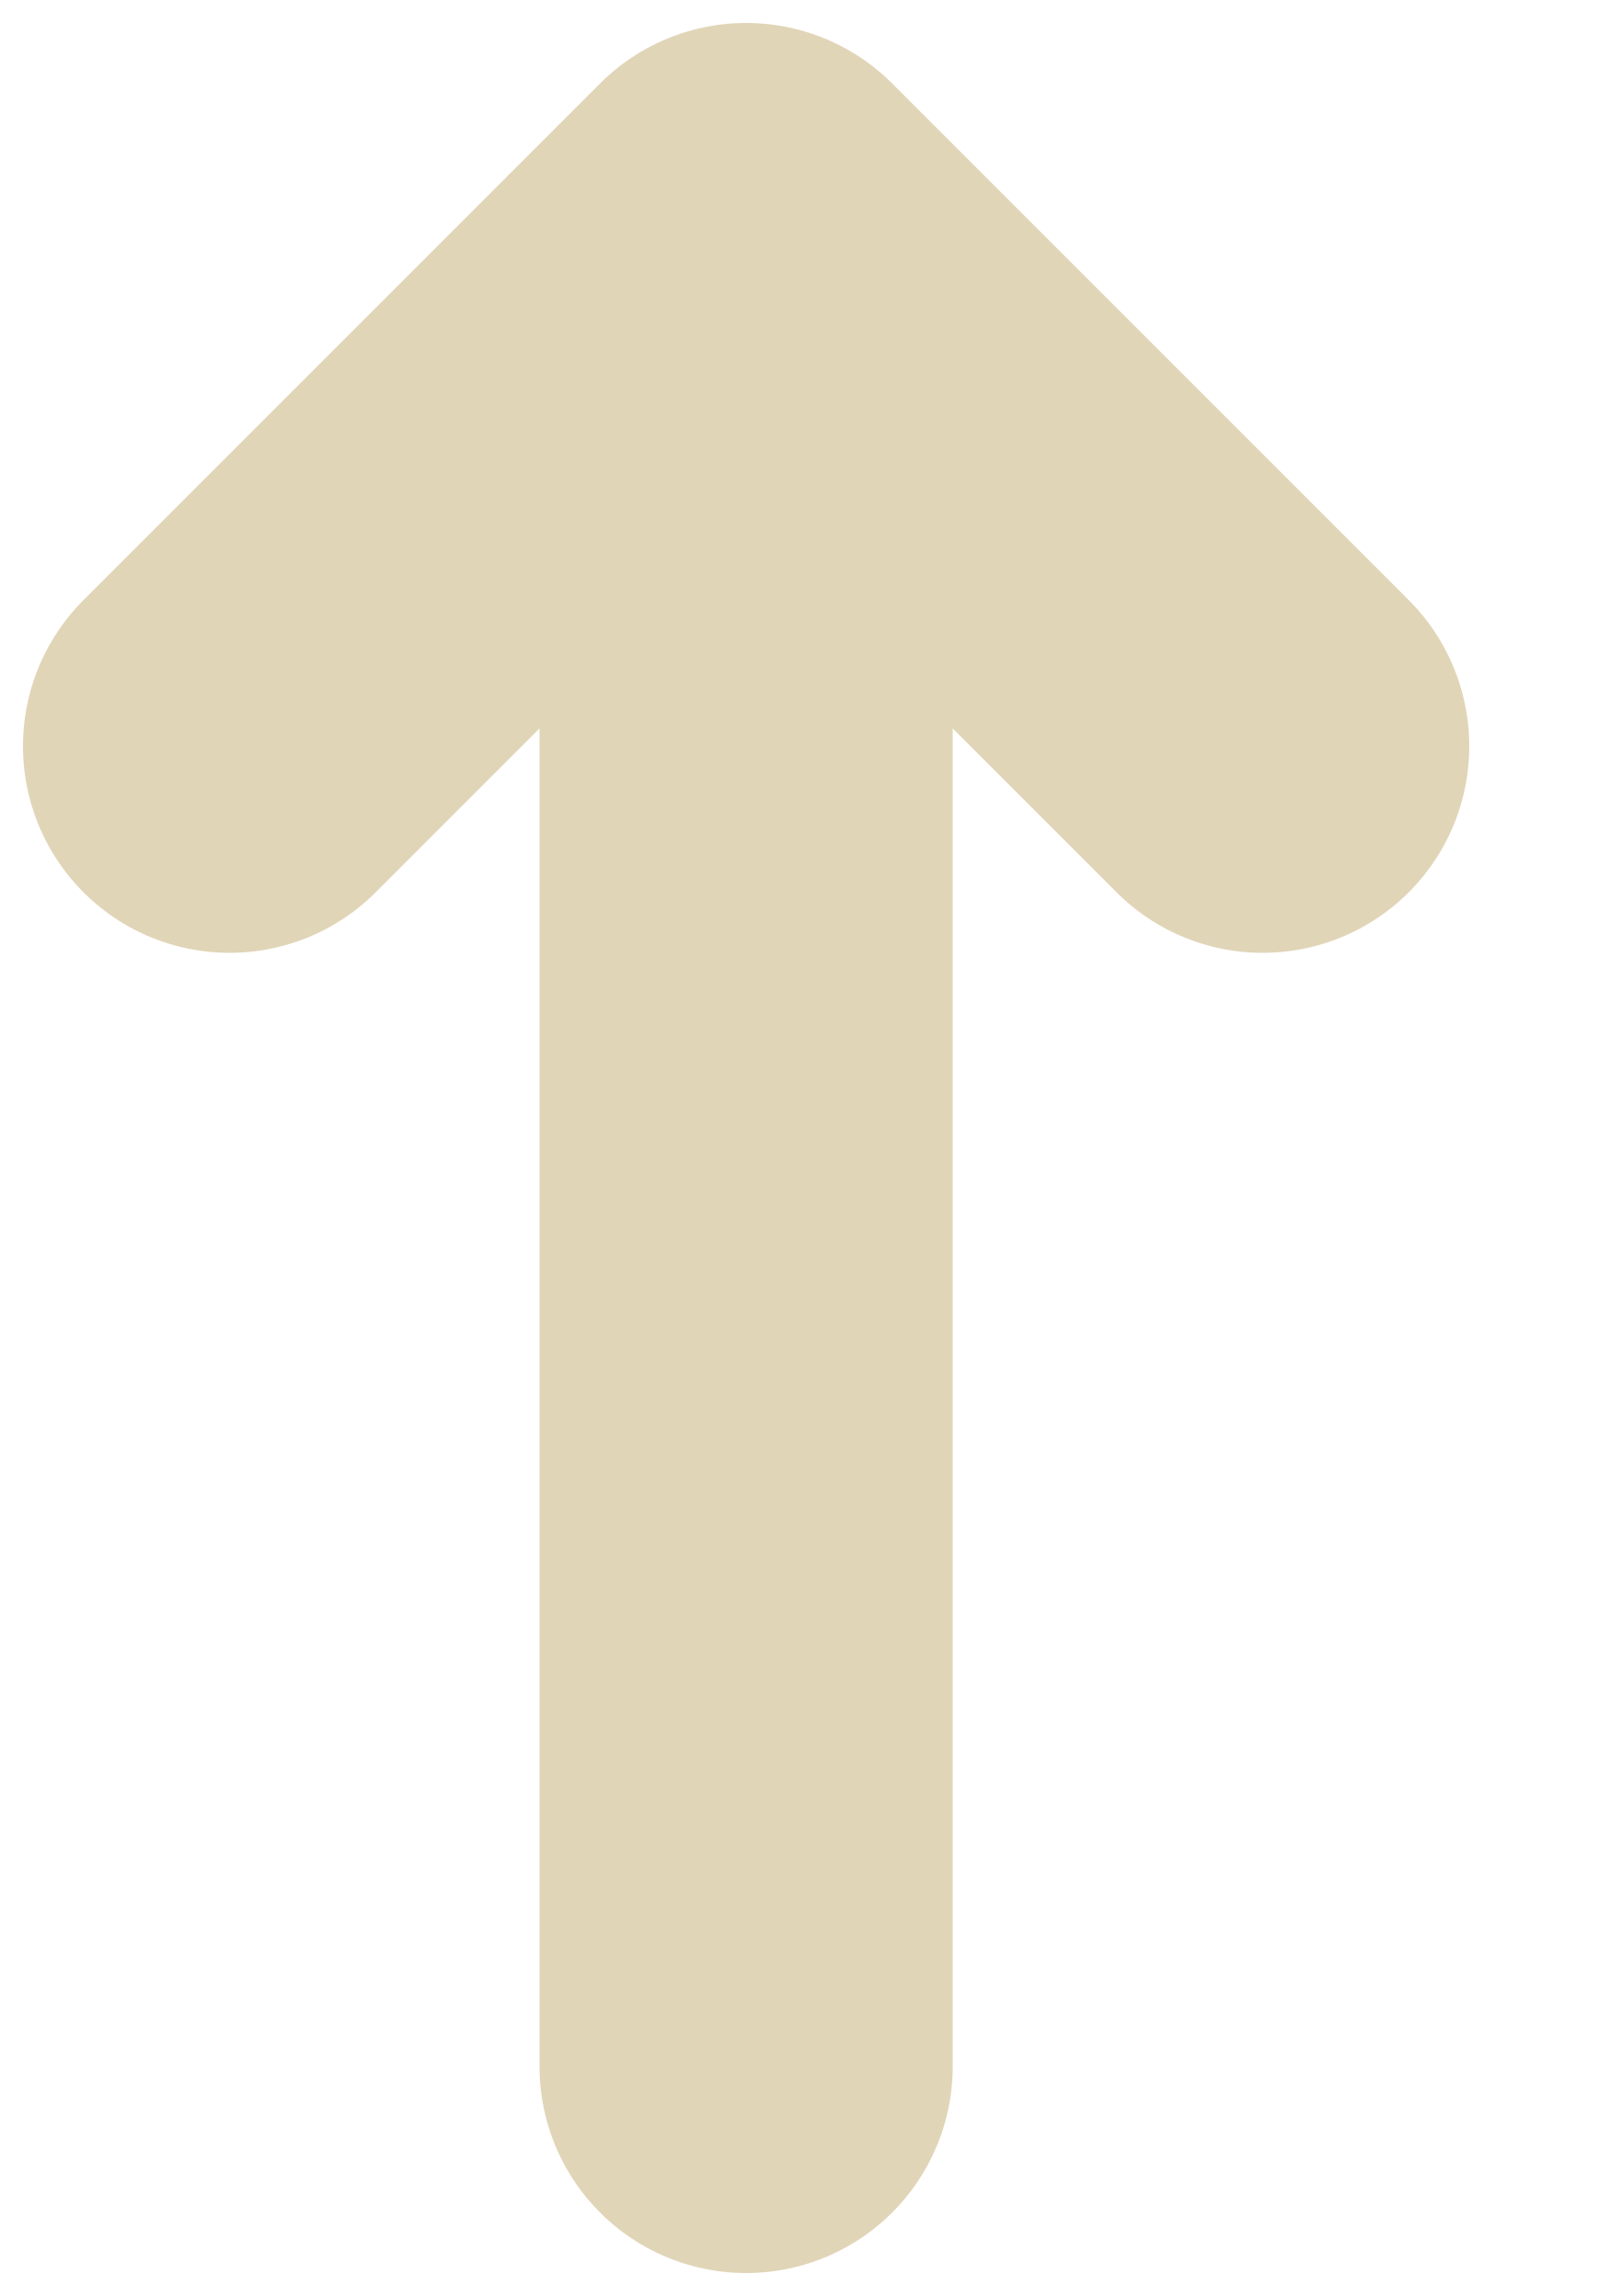
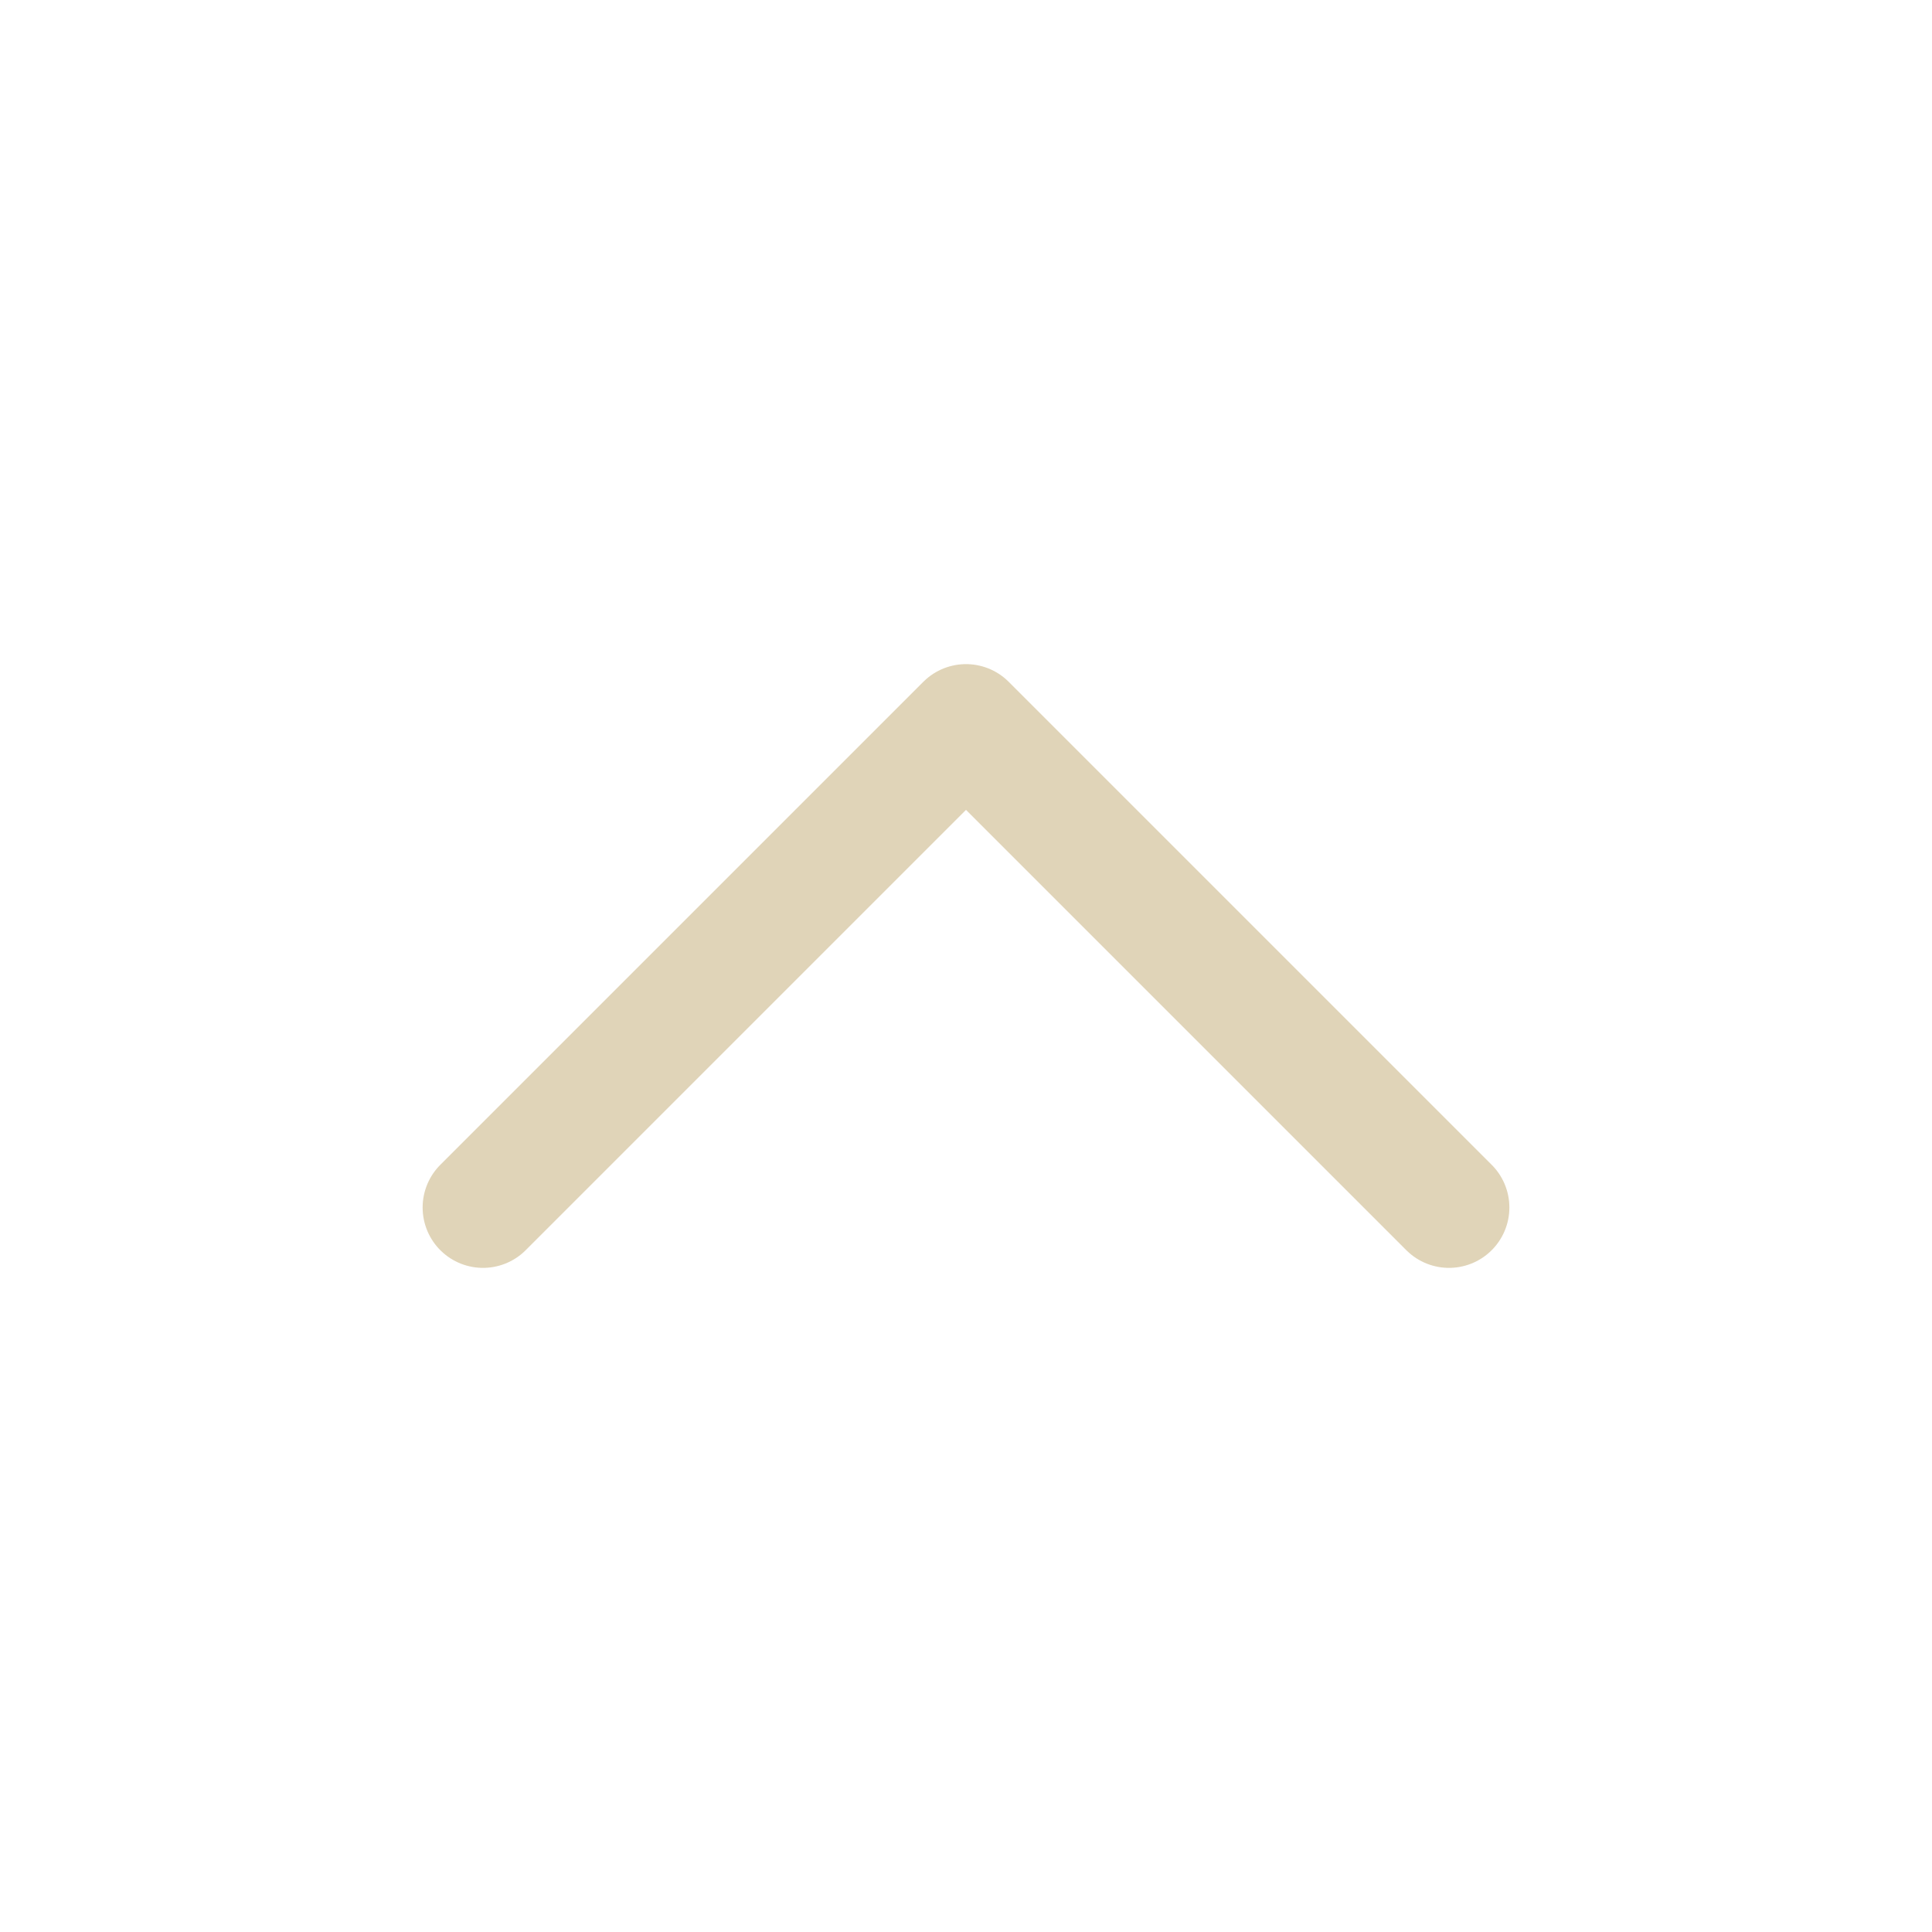
- <svg xmlns="http://www.w3.org/2000/svg" fill="none" viewBox="0 0 7 10">
+ <svg xmlns="http://www.w3.org/2000/svg" fill="none" stroke="#E0D4B8" stroke-linecap="round" stroke-linejoin="round" stroke-width="1.5" viewBox="0 0 24 24">
  <defs />
-   <path stroke="#E1D5B8" stroke-linecap="round" stroke-linejoin="round" stroke-width="1.8" d="M1 3.25L3.25 1m0 0L5.5 3.25M3.25 1v8" />
+   <path d="M6 15l6-6 6 6" />
</svg>
